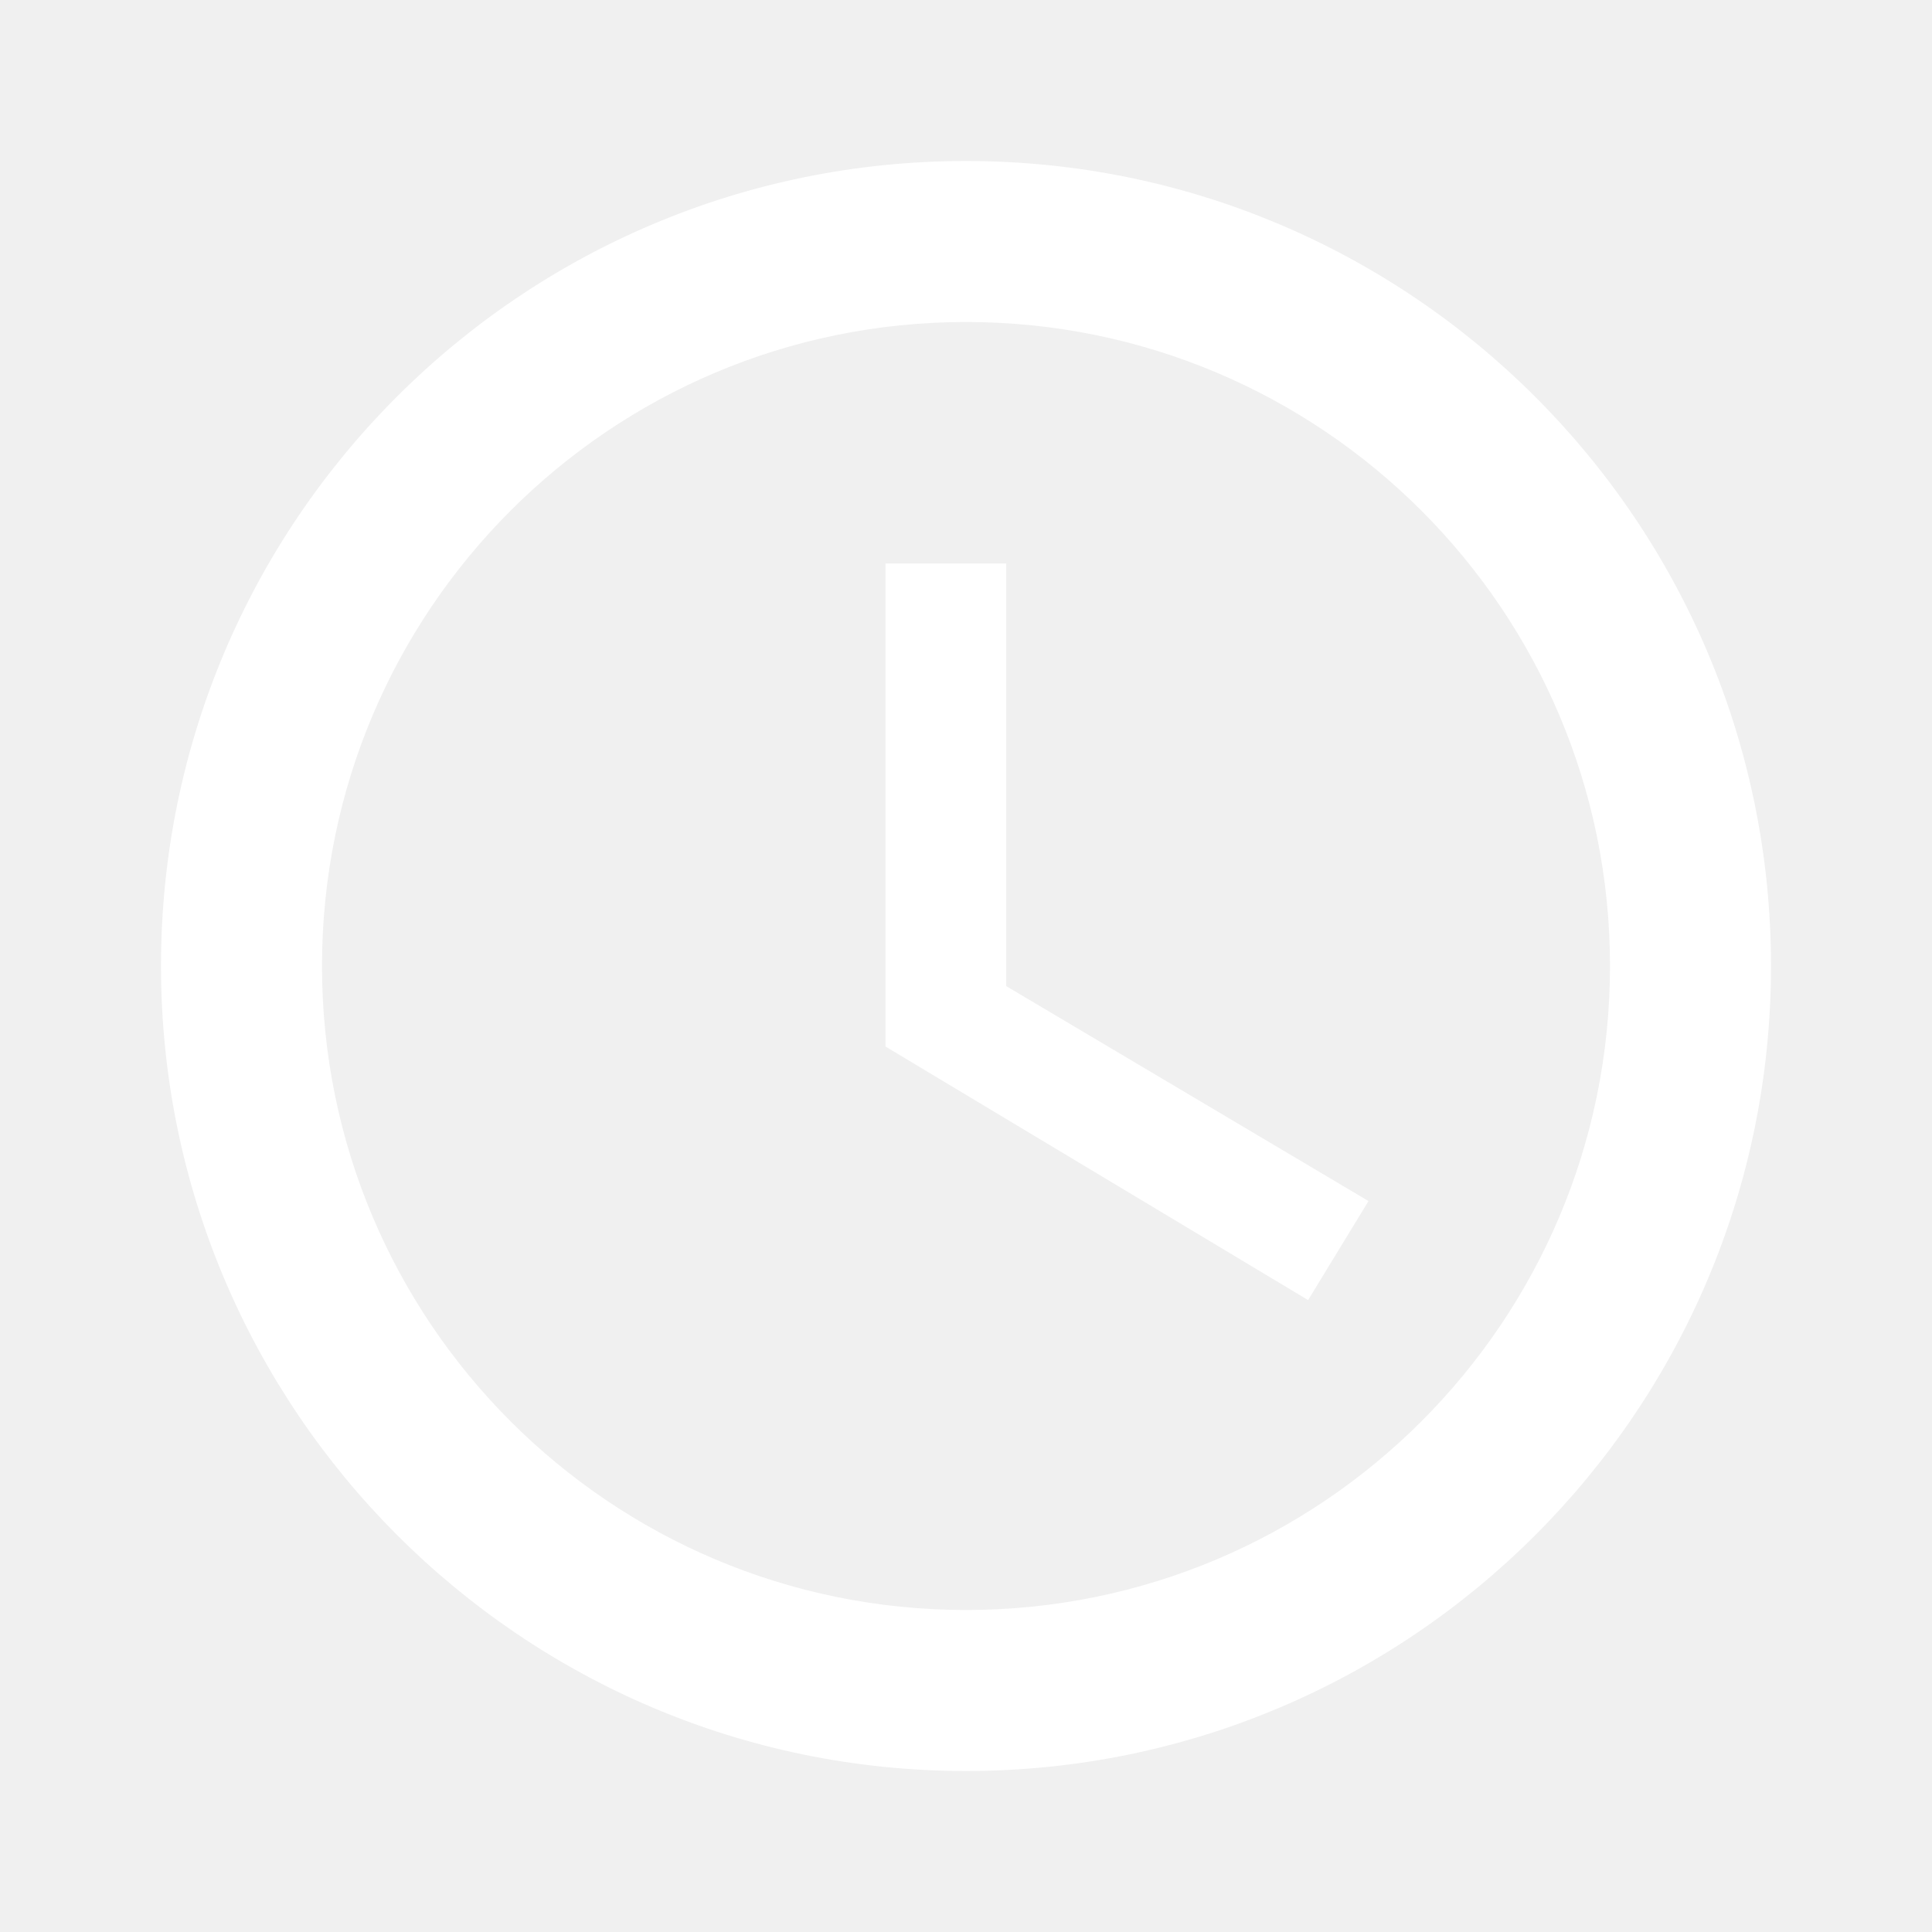
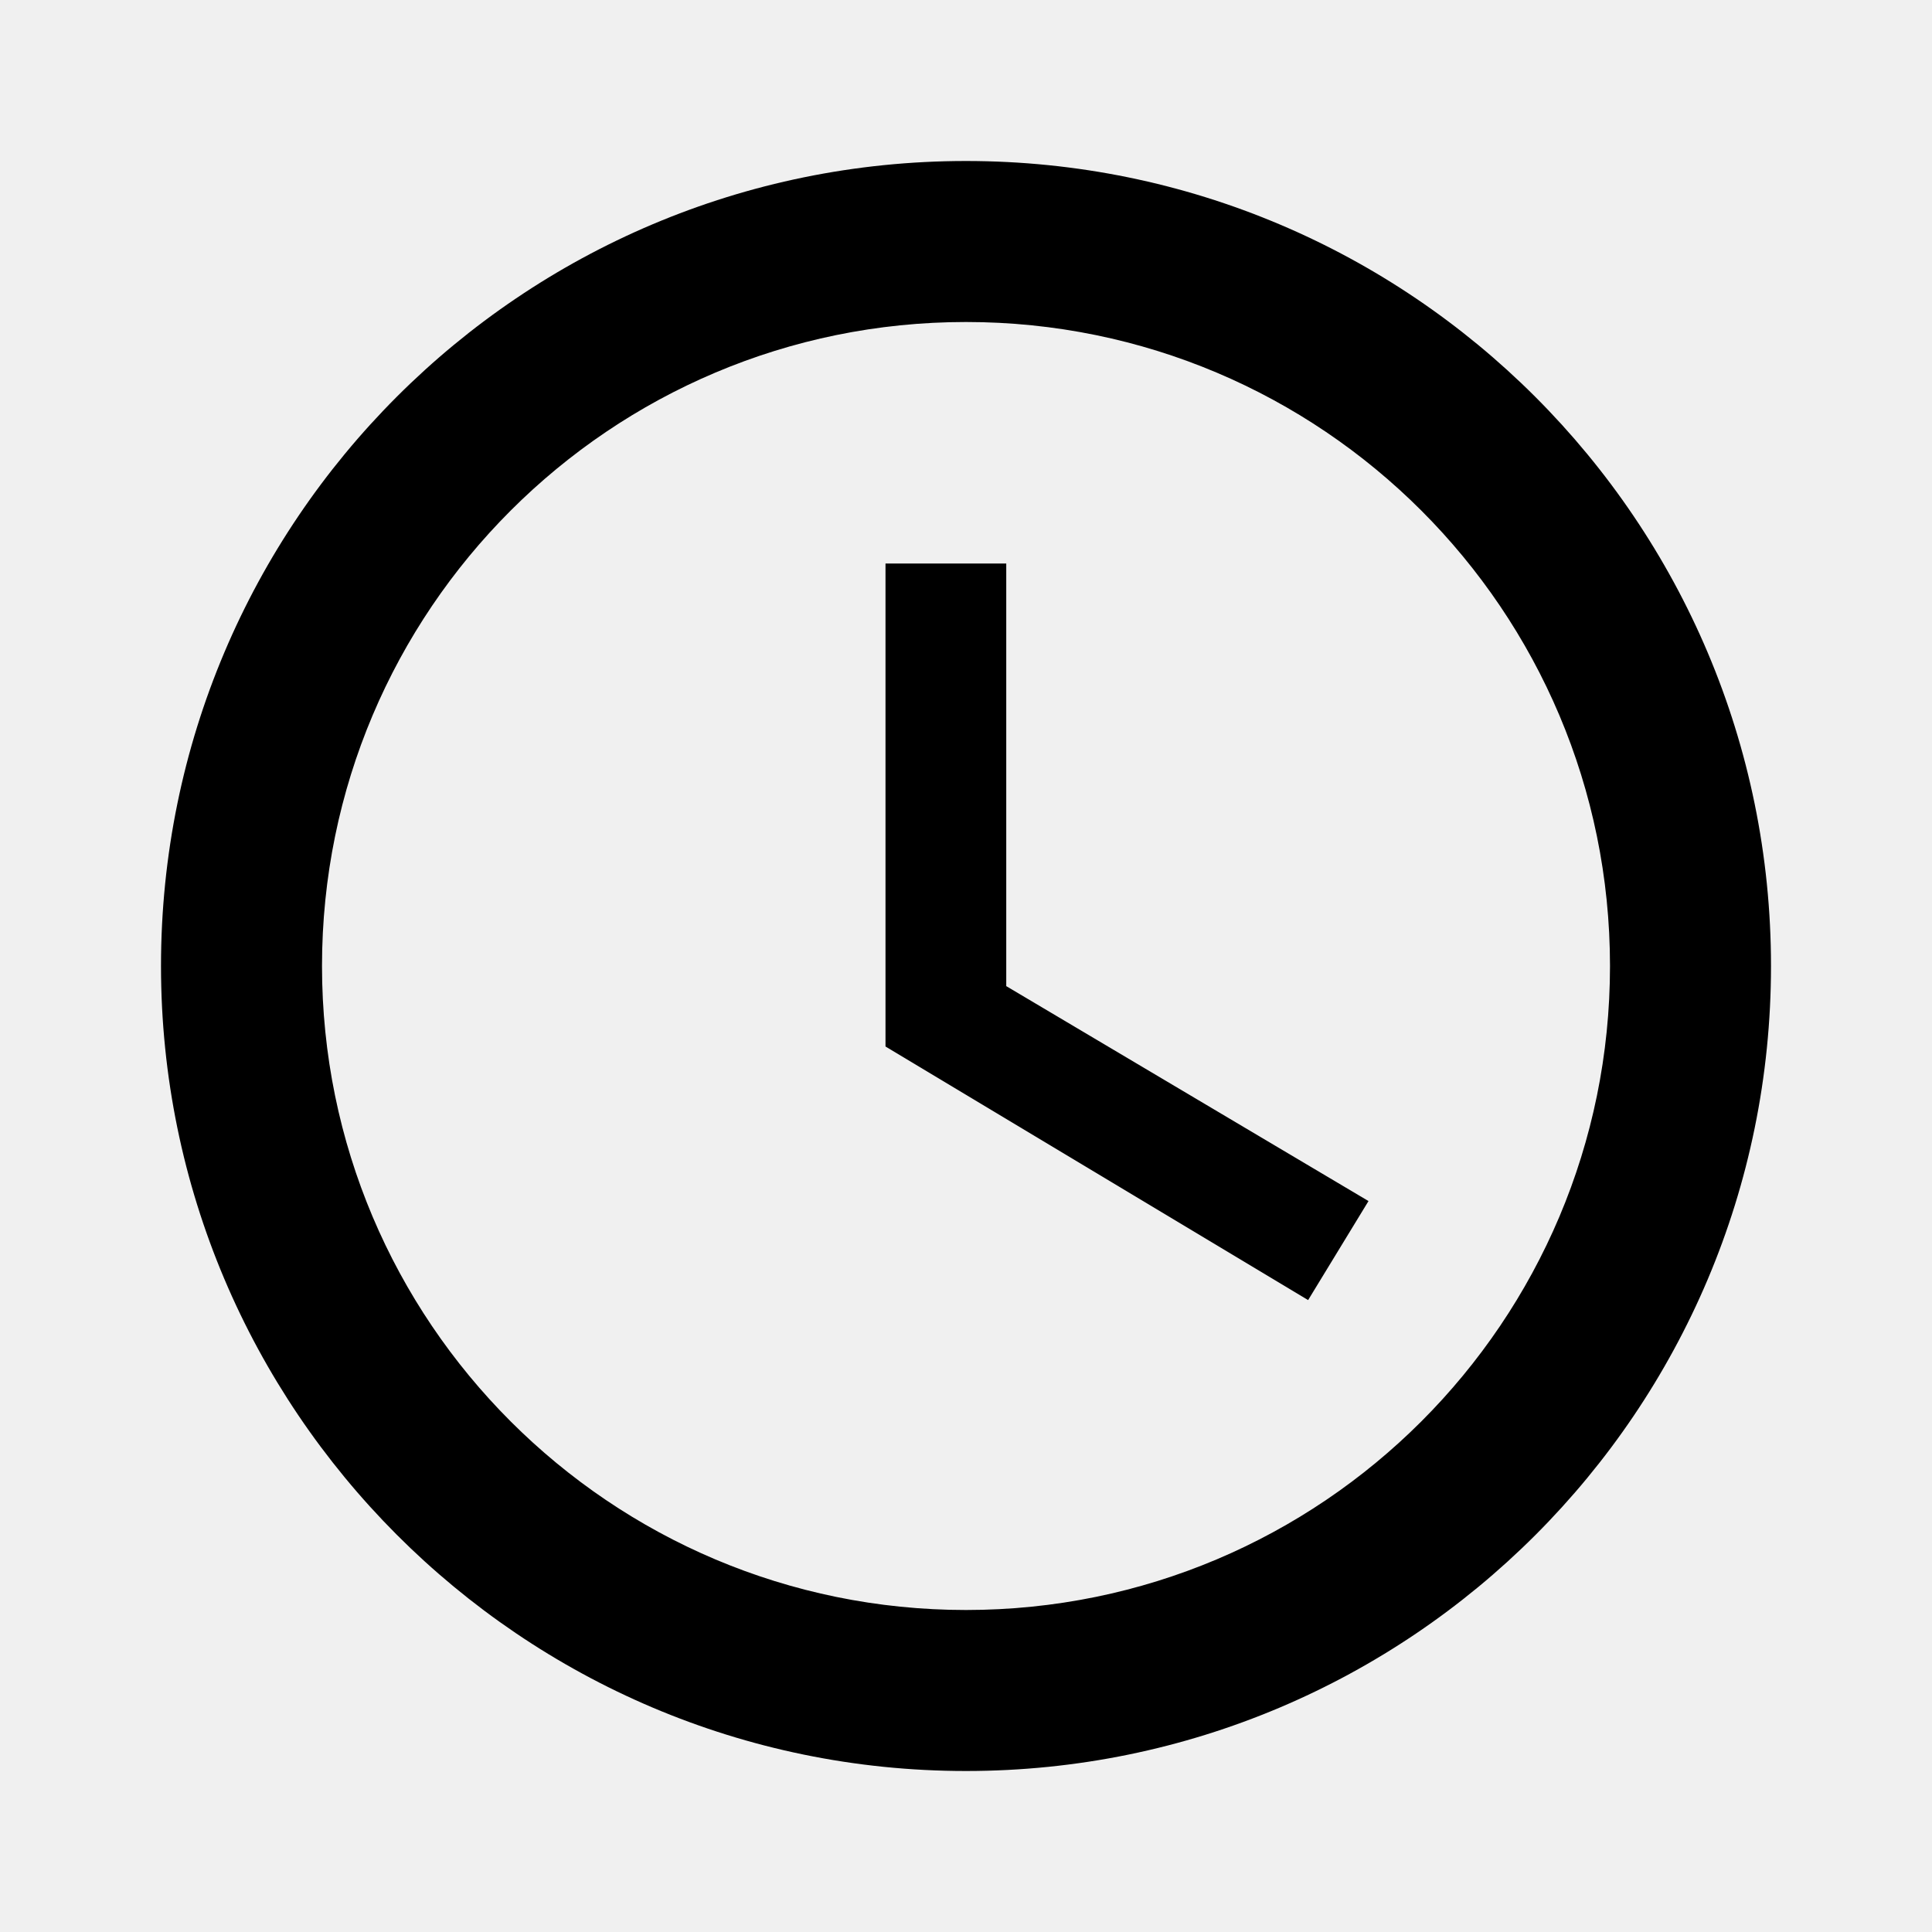
- <svg xmlns="http://www.w3.org/2000/svg" version="1.1" width="24" height="24" viewBox="0 0 24 24">
-   <path fill="white" d="M12,20A8,8 0 0,0 20,12A8,8 0 0,0 12,4A8,8 0 0,0 4,12A8,8 0 0,0 12,20M12,2A10,10 0 0,1 22,12A10,10 0 0,1 12,22C6.47,22 2,17.5 2,12A10,10 0 0,1 12,2M12.5,7V12.25L17,14.92L16.25,16.15L11,13V7H12.5Z" />
+ <svg xmlns="http://www.w3.org/2000/svg" viewBox="0 0 24 24">
+   <path d="M12,20A8,8 0 0,0 20,12A8,8 0 0,0 12,4A8,8 0 0,0 4,12A8,8 0 0,0 12,20M12,2A10,10 0 0,1 22,12A10,10 0 0,1 12,22C6.47,22 2,17.5 2,12A10,10 0 0,1 12,2M12.5,7V12.25L17,14.92L16.25,16.15L11,13V7H12.5Z" />
</svg>
